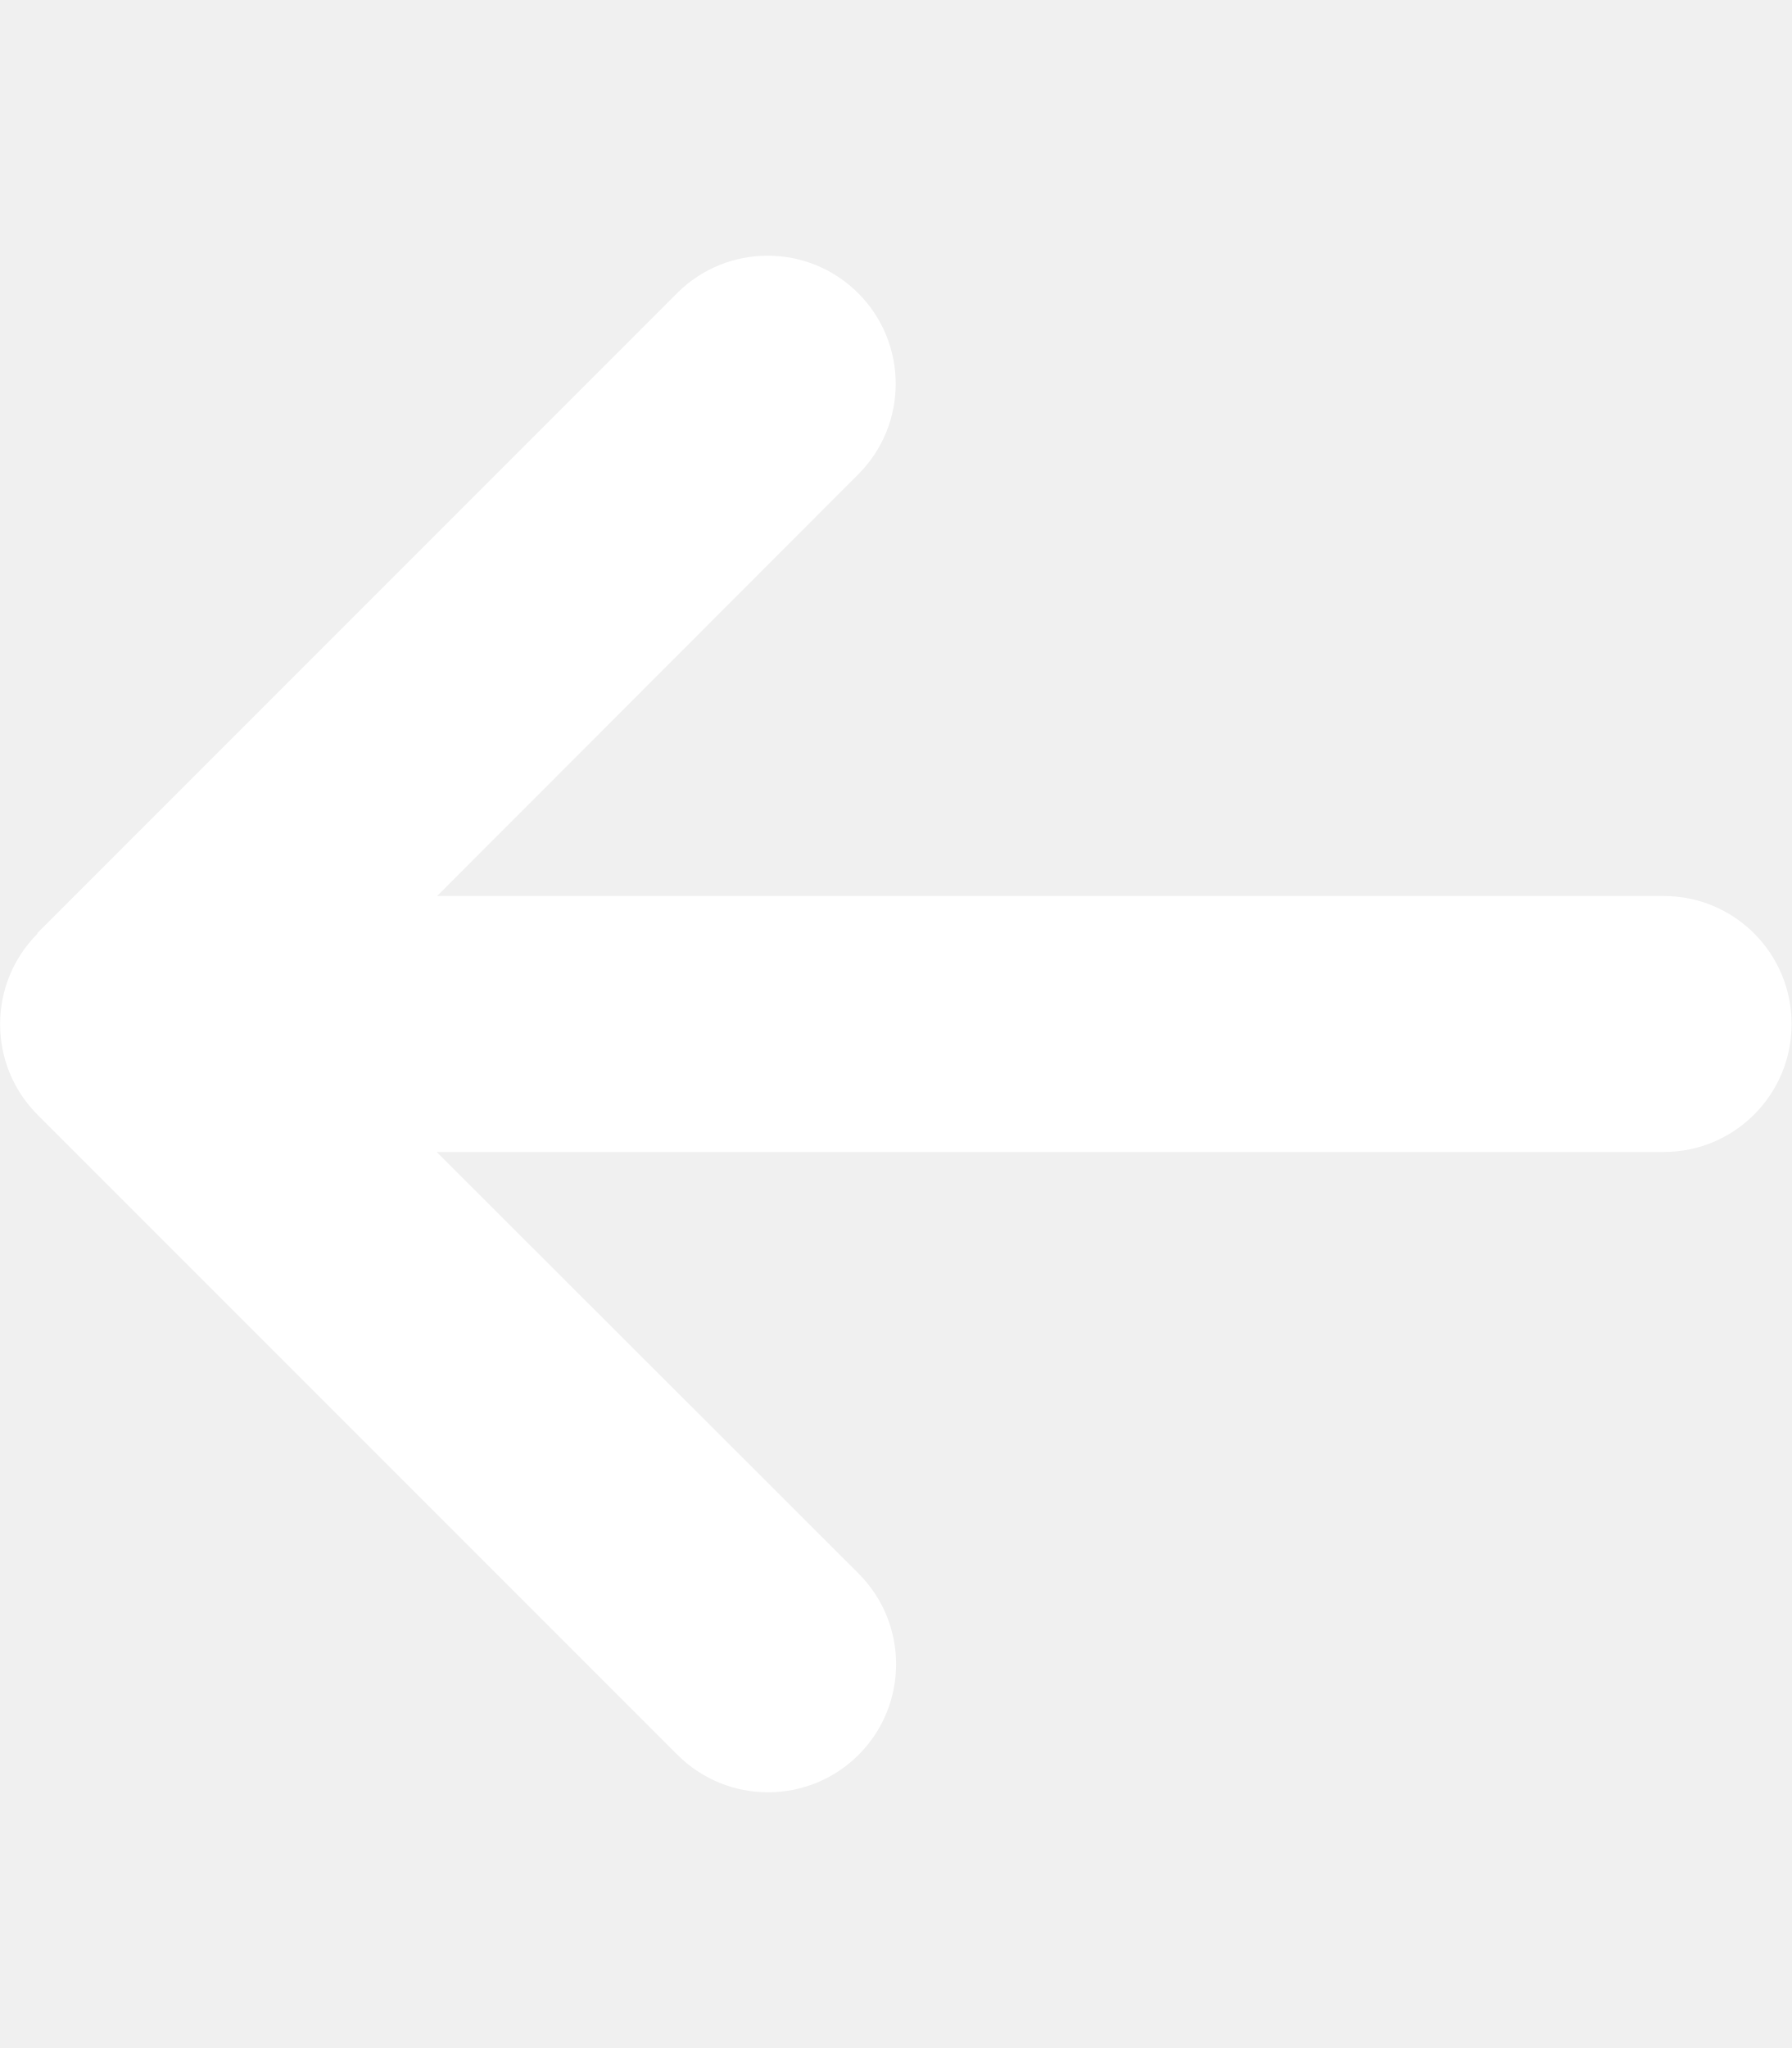
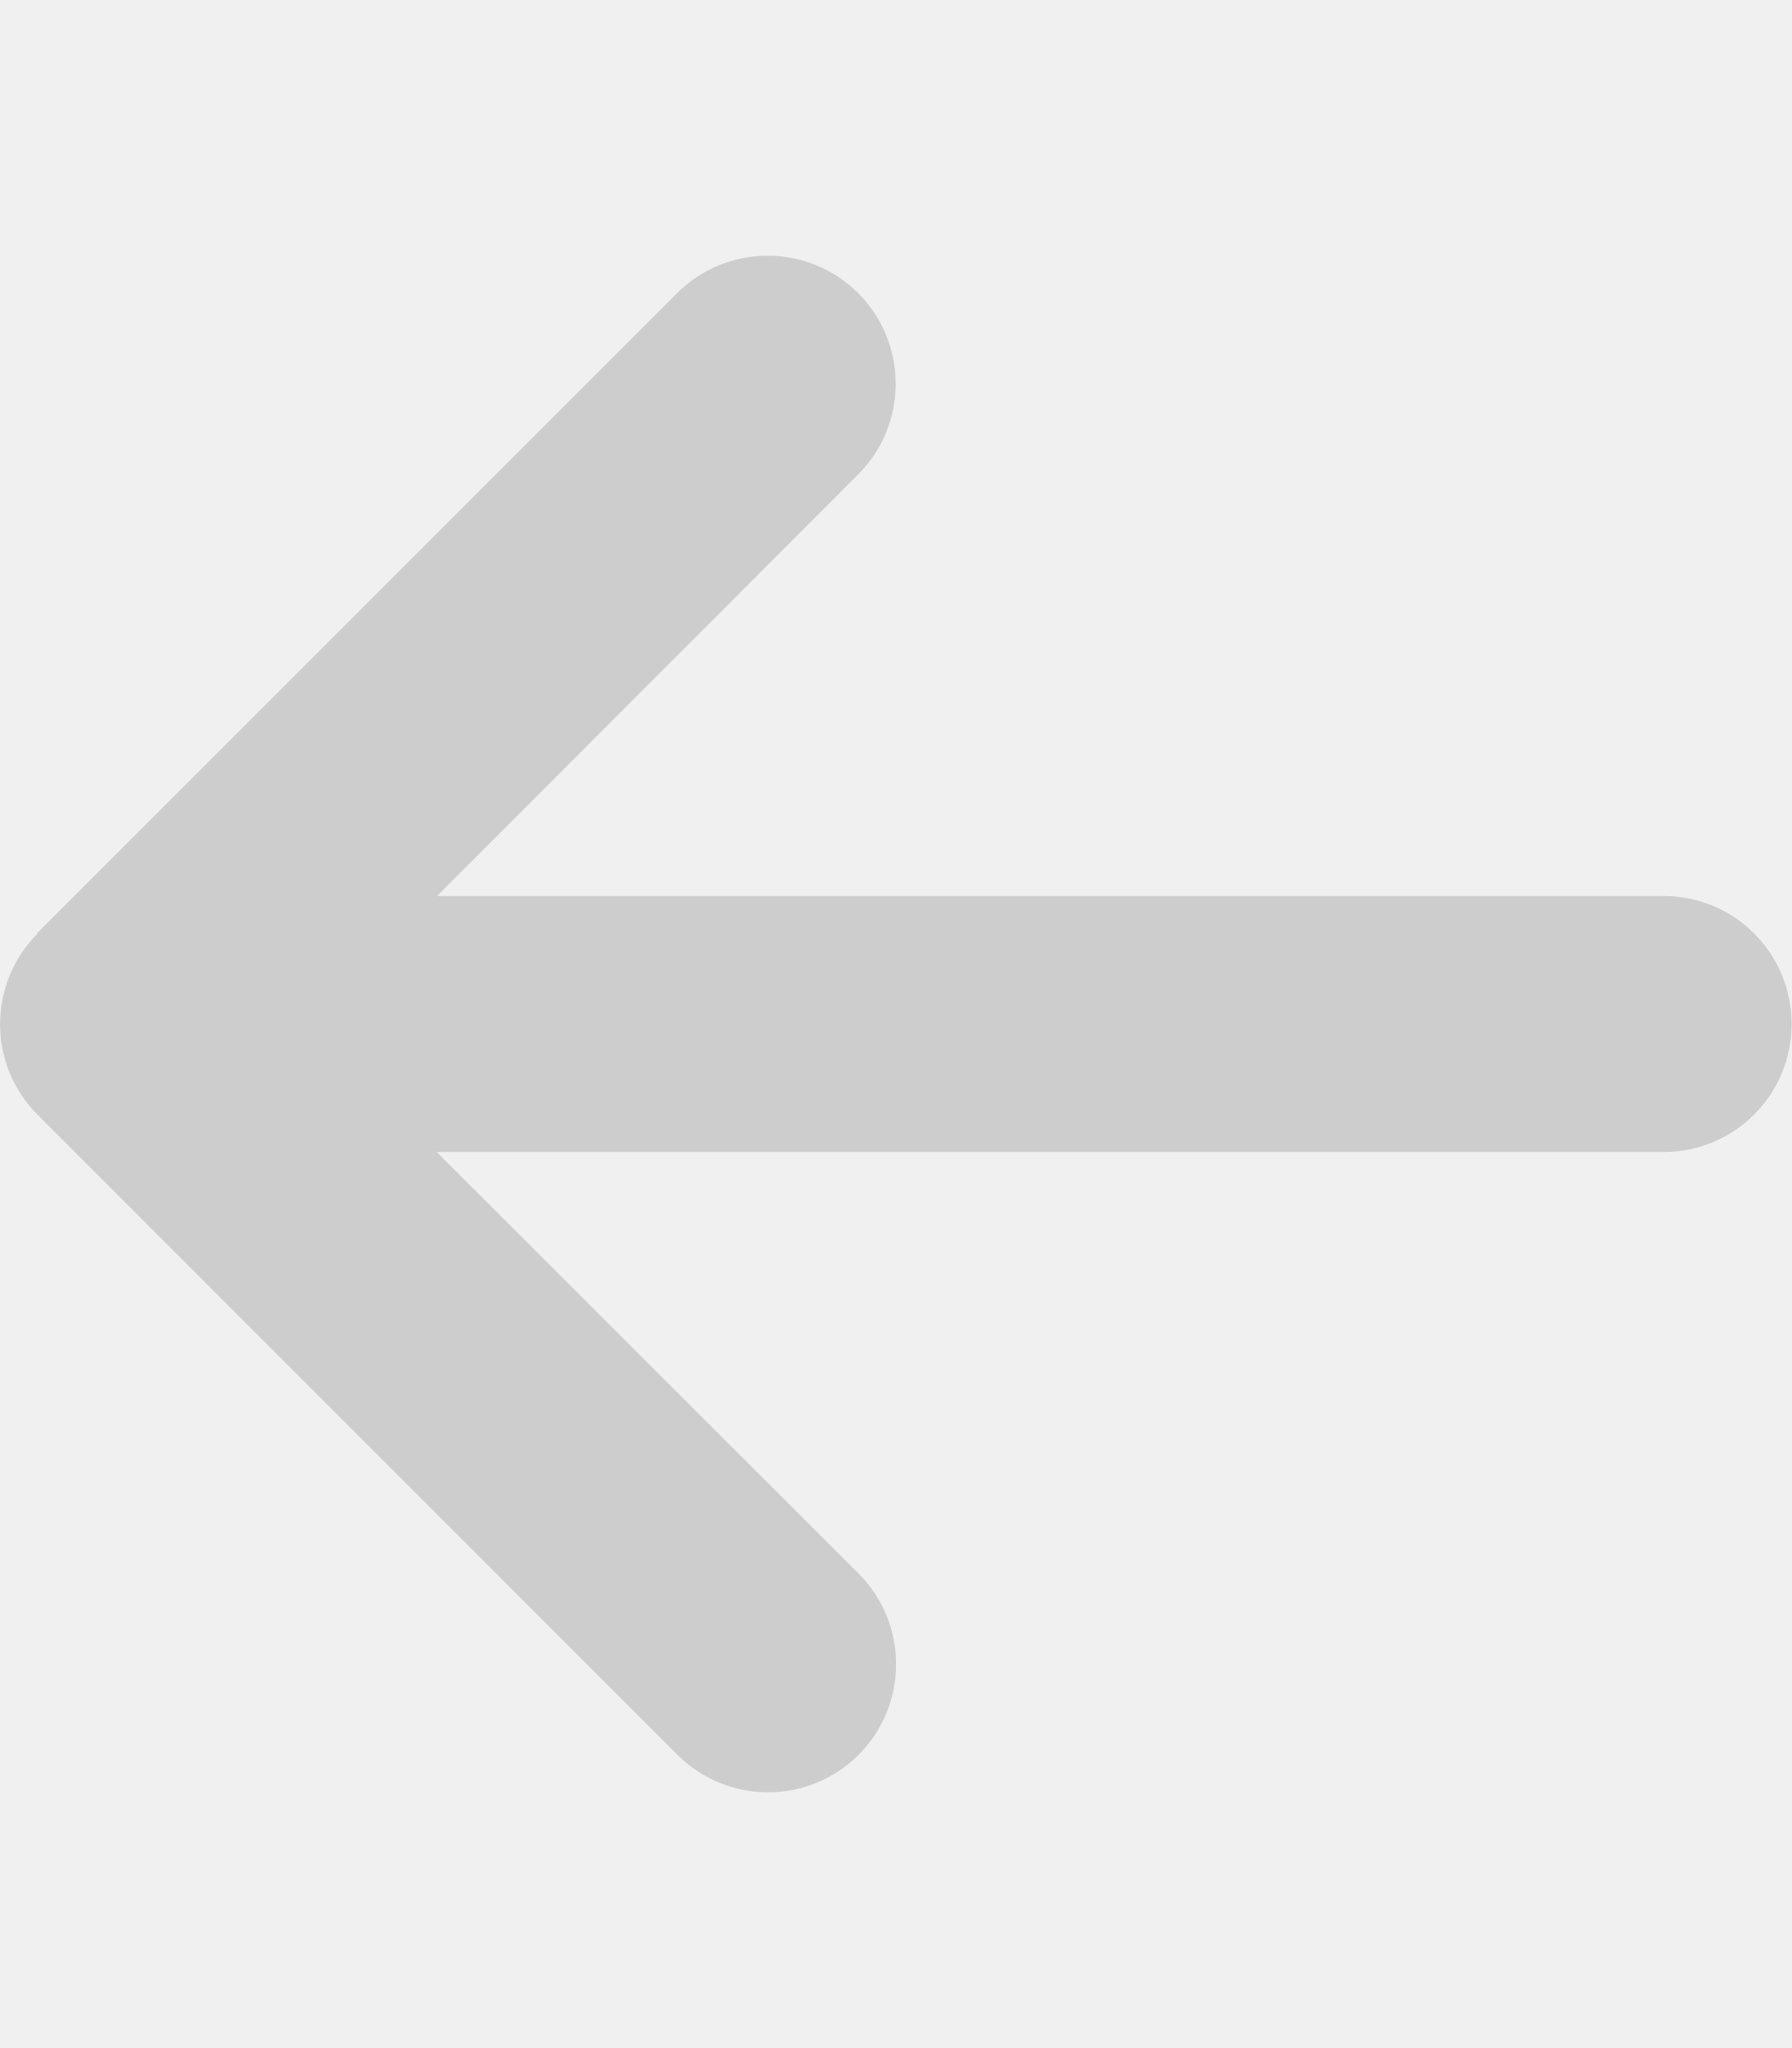
<svg xmlns="http://www.w3.org/2000/svg" height="20" width="17.5" viewBox="0 0 448 512">
-   <path fill="#ffffff" d="M9.4 233.4c-12.5 12.5-12.5 32.8 0 45.3l160 160c12.5 12.5 32.8 12.5 45.3 0s12.5-32.8 0-45.3L109.2 288 416 288c17.7 0 32-14.3 32-32s-14.3-32-32-32l-306.7 0L214.6 118.6c12.5-12.5 12.5-32.8 0-45.3s-32.8-12.5-45.3 0l-160 160z" />
+   <path fill="#cdcdcd" d="M9.4 233.4c-12.5 12.5-12.5 32.8 0 45.3l160 160c12.5 12.5 32.8 12.5 45.3 0s12.5-32.8 0-45.3L109.2 288 416 288c17.7 0 32-14.3 32-32s-14.3-32-32-32l-306.7 0L214.6 118.6c12.5-12.5 12.5-32.8 0-45.3s-32.8-12.5-45.3 0l-160 160z" />
</svg>
